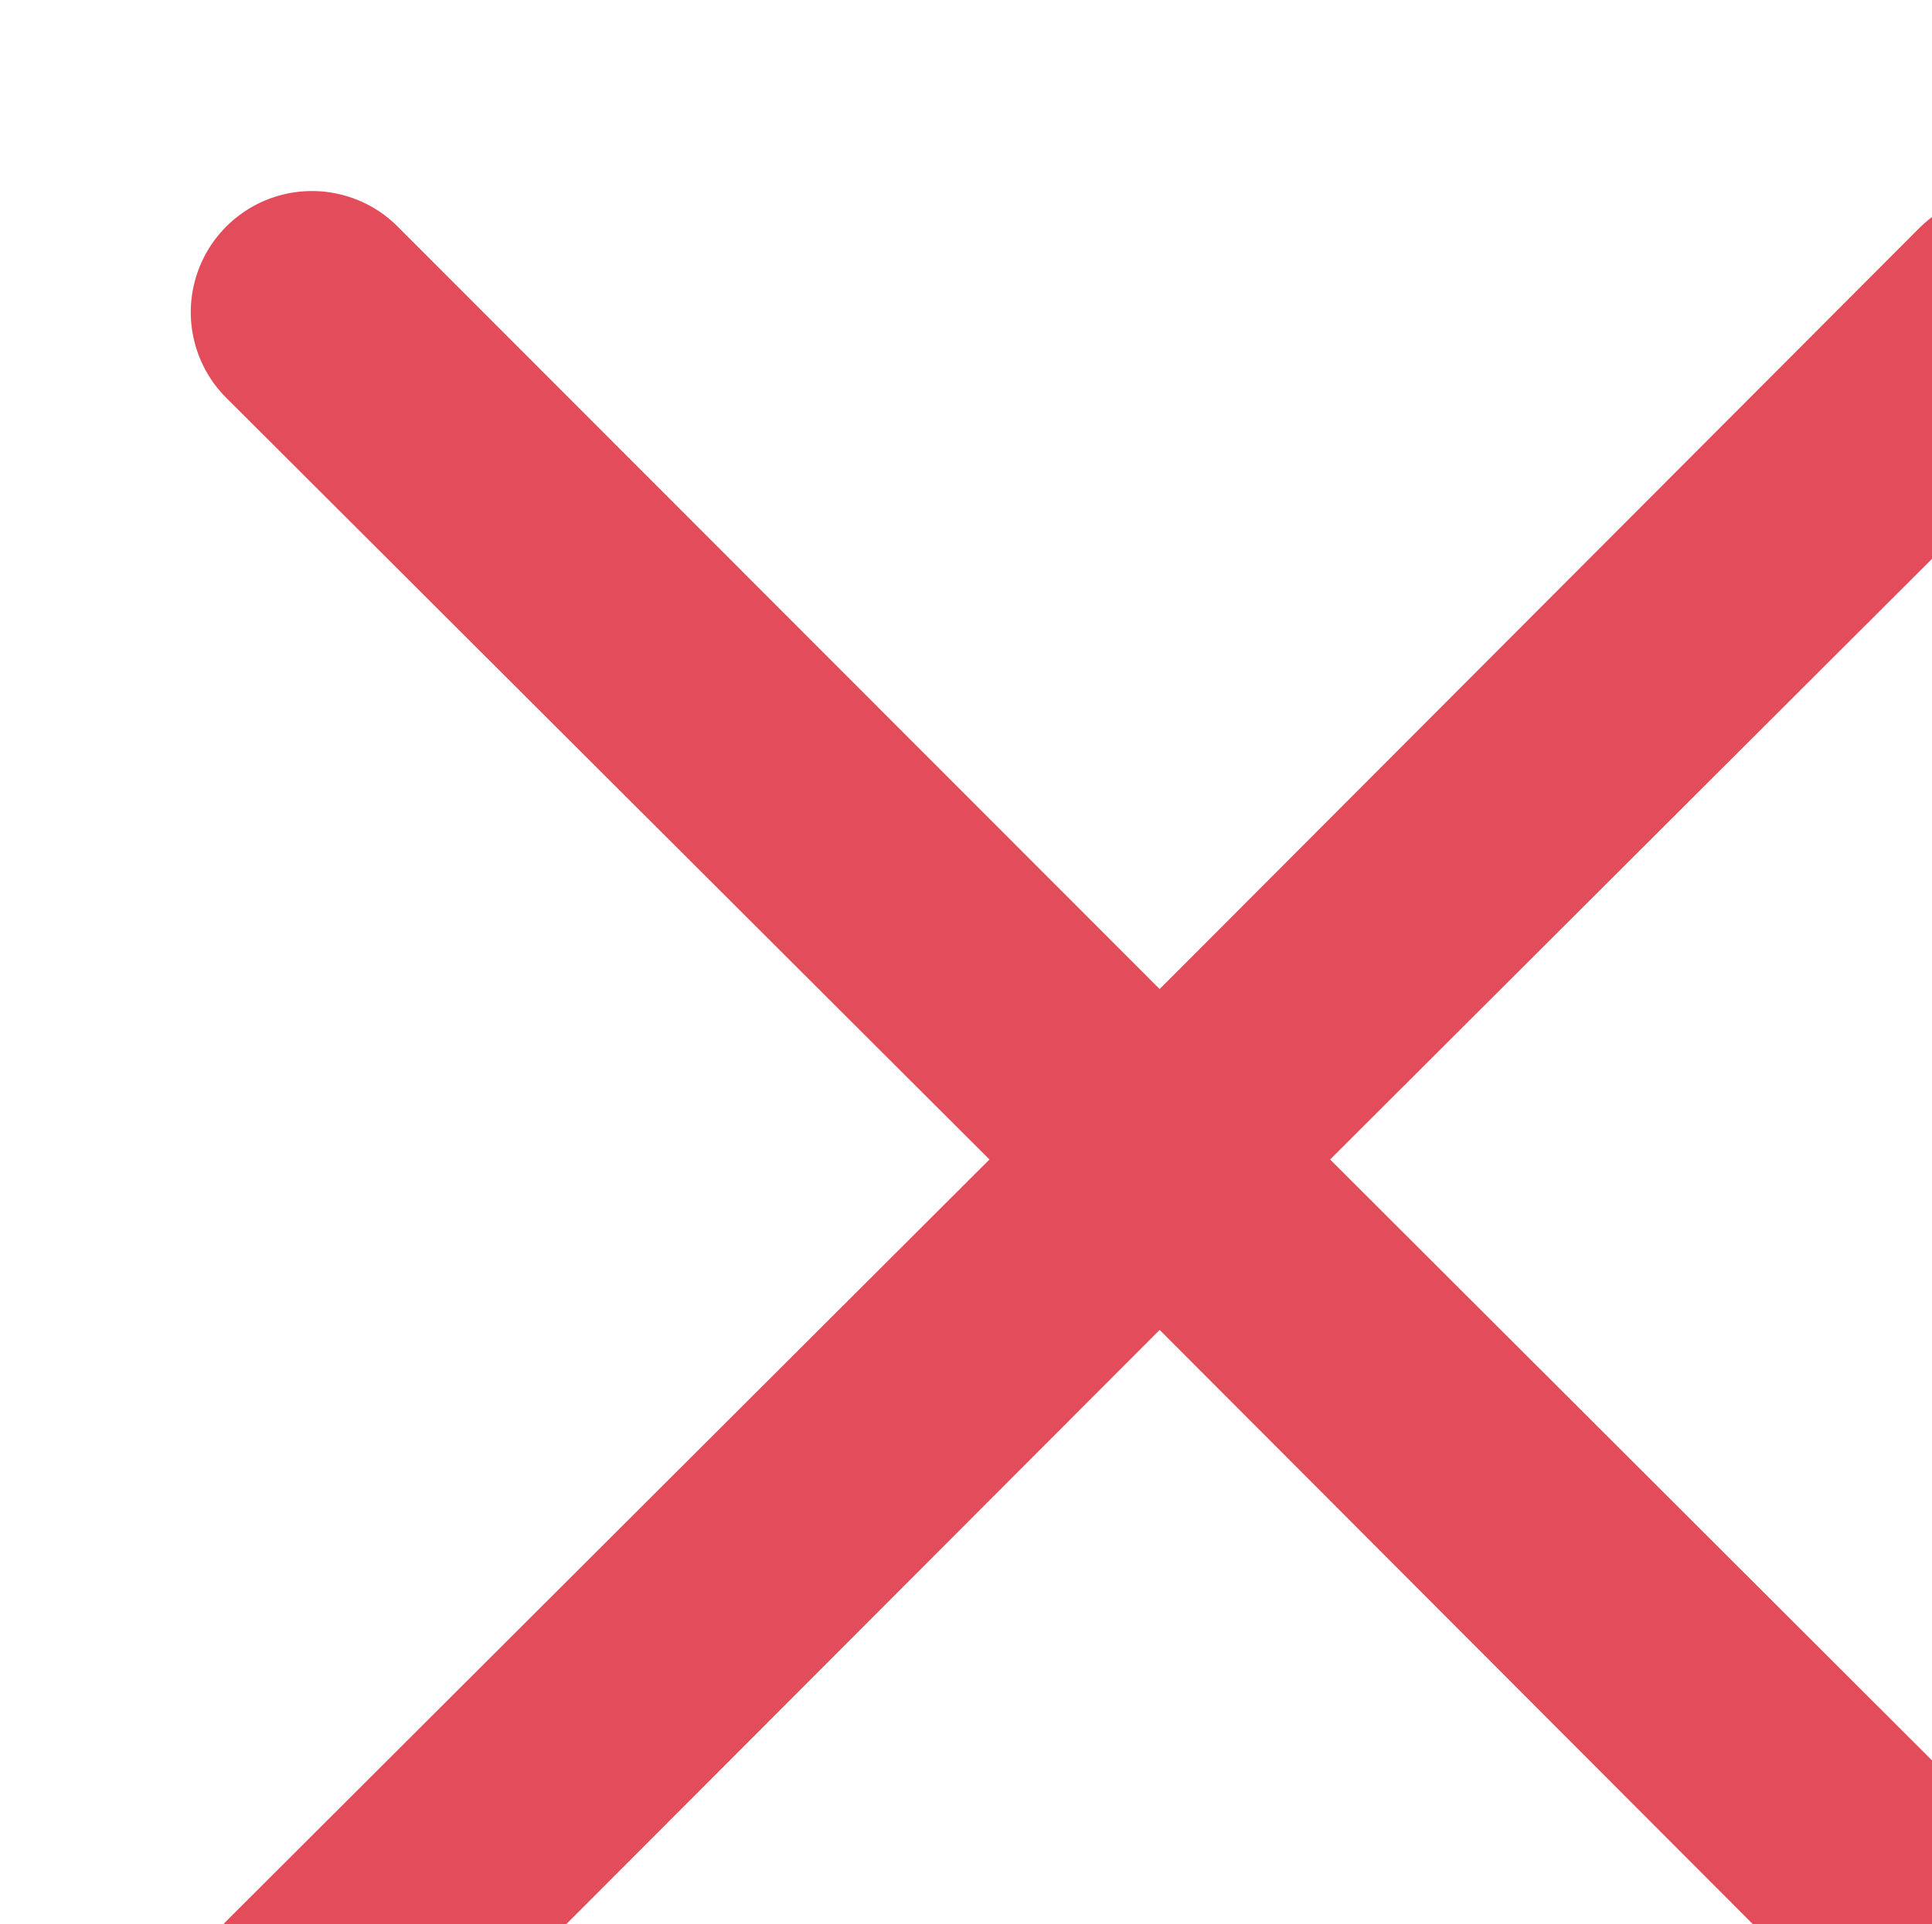
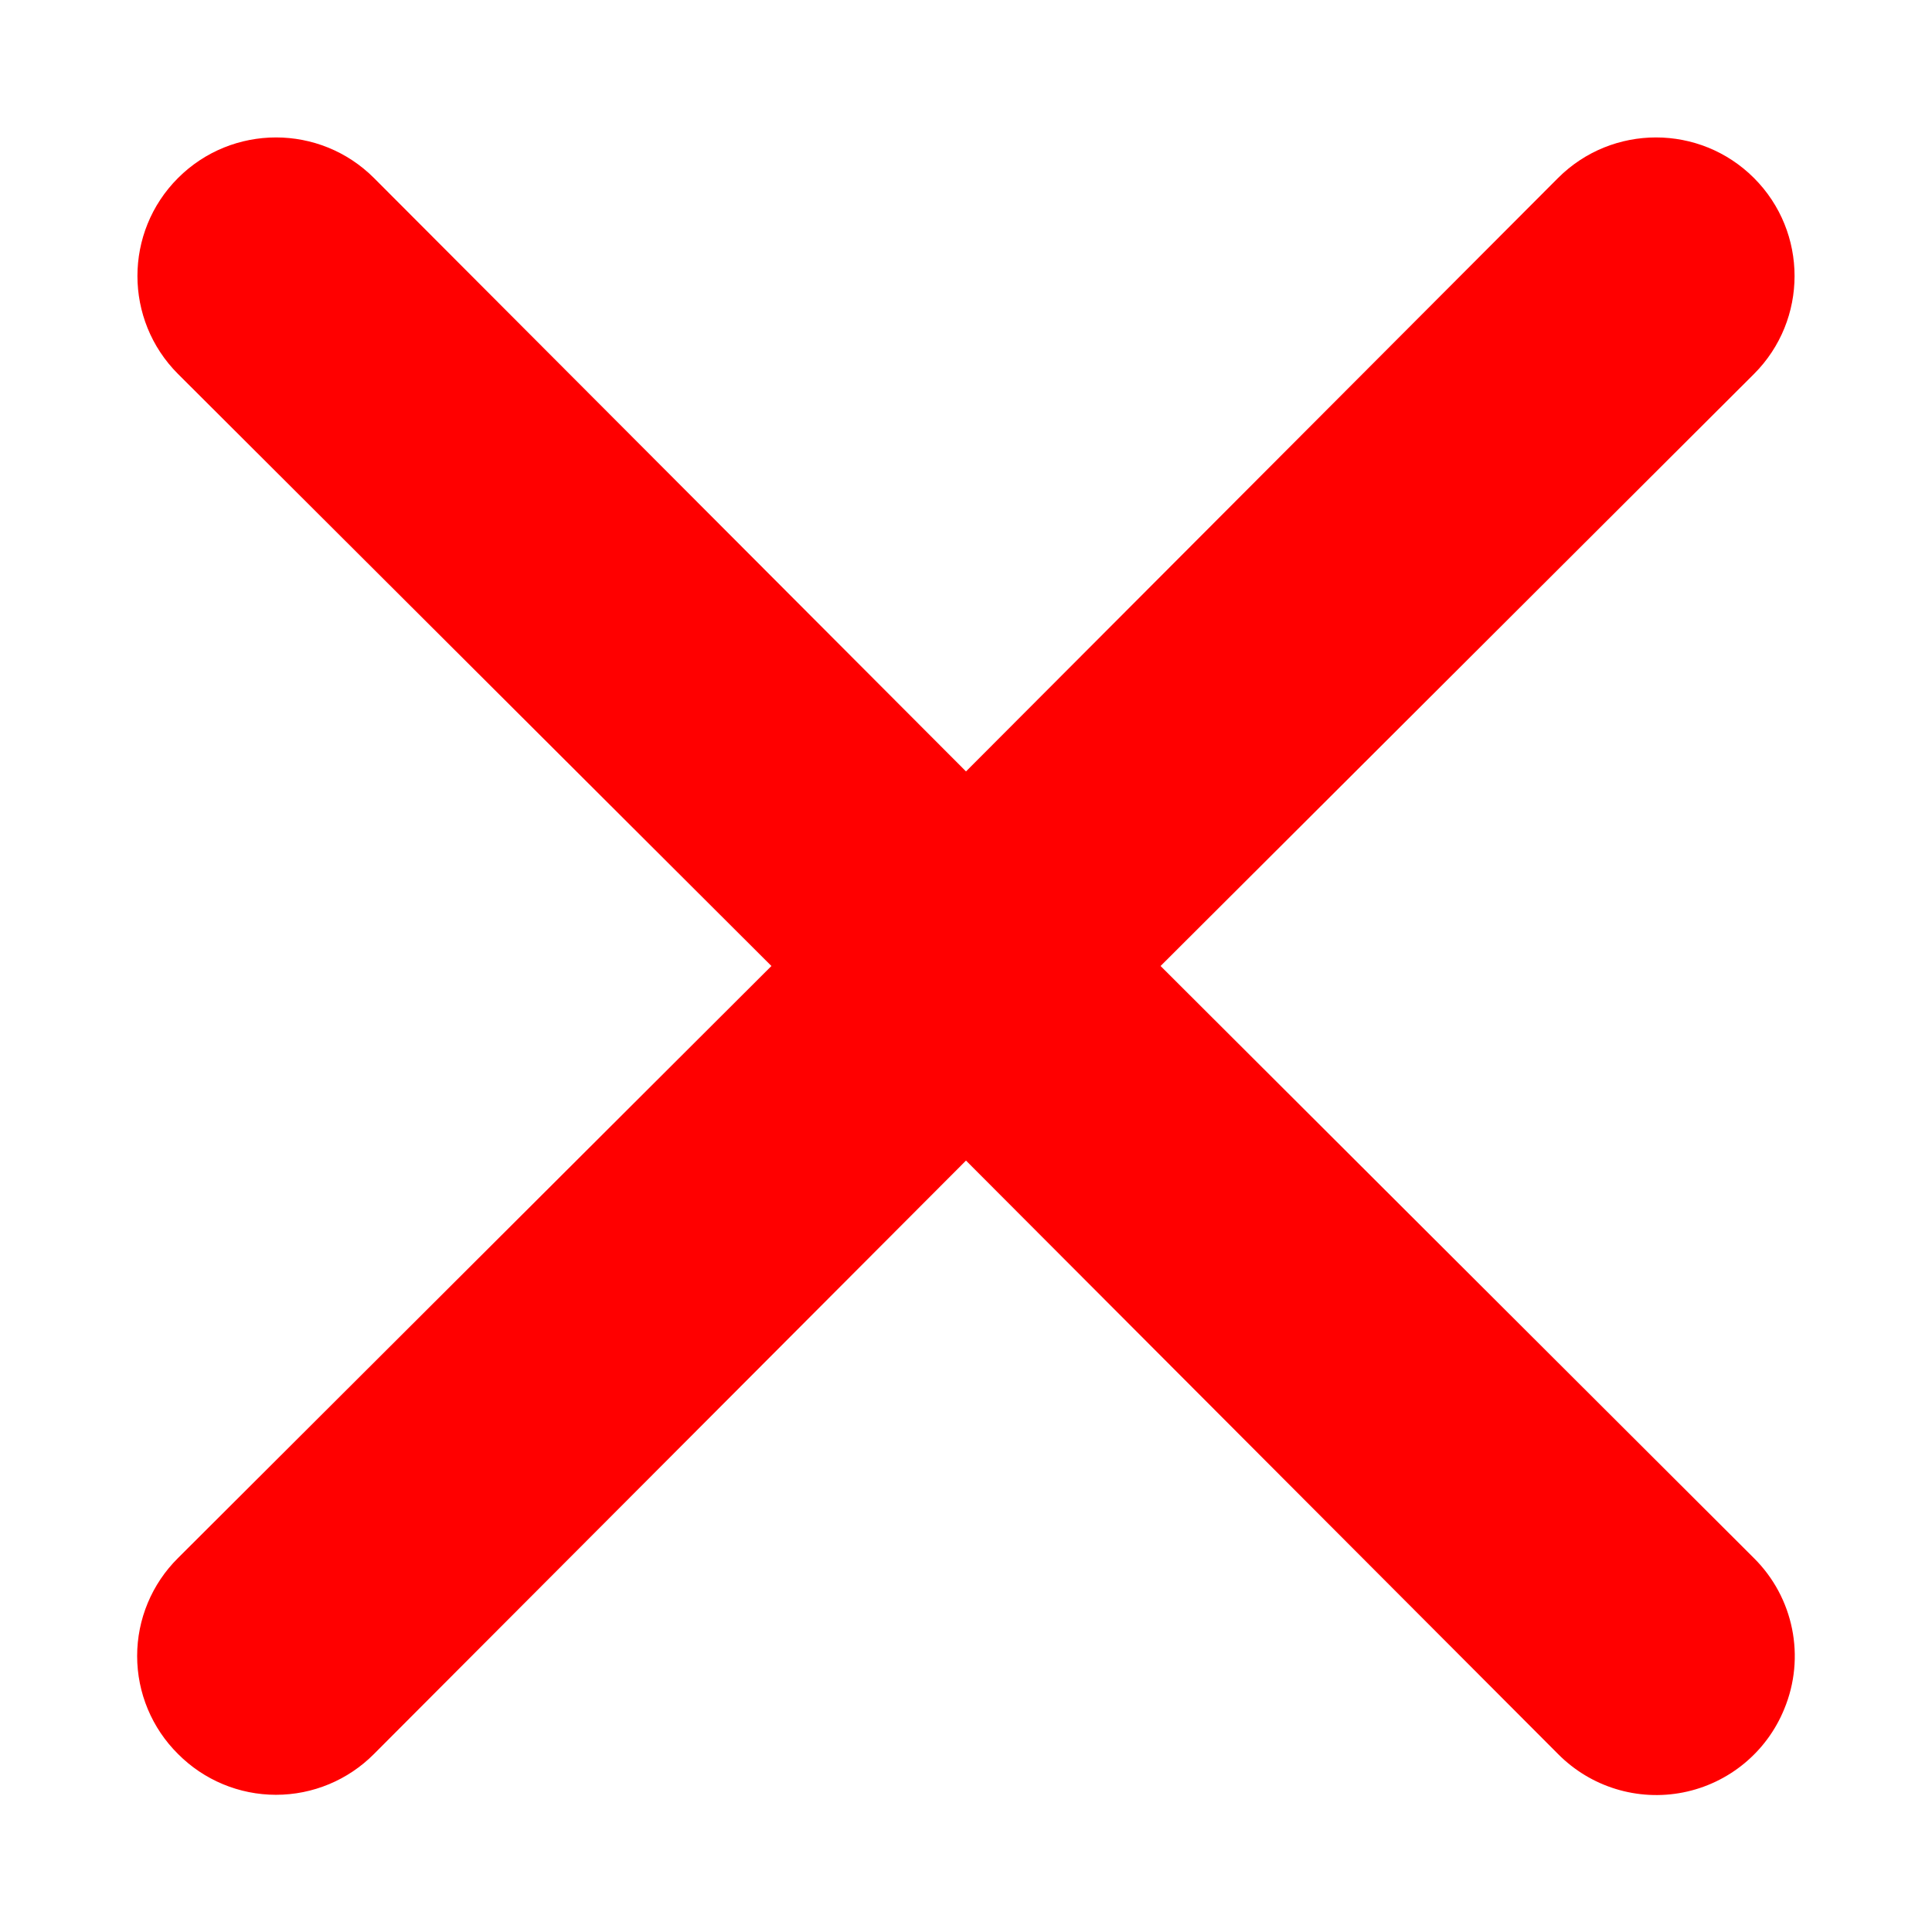
- <svg xmlns="http://www.w3.org/2000/svg" fill="none">
-   <path d="m4.588 4 2.625-2.62A.418.418 0 0 0 6.62.787L4 3.412 1.378.788a.418.418 0 1 0-.591.591L3.413 4 .788 6.62a.417.417 0 0 0 .135.684.417.417 0 0 0 .456-.091L4 4.588l2.62 2.625a.417.417 0 0 0 .716-.296.417.417 0 0 0-.123-.296L4.588 4Z" fill="#E34D5B" />
+ <svg xmlns="http://www.w3.org/2000/svg" width="14" height="14" fill="none">
+   <path fill="red" d="m8.41 7 4.3-4.29a1.004 1.004 0 0 0-1.42-1.42L7 5.59l-4.29-4.3a1.004 1.004 0 1 0-1.42 1.42L5.59 7l-4.3 4.29a.999.999 0 0 0 0 1.42 1 1 0 0 0 1.42 0L7 8.41l4.29 4.3a1.001 1.001 0 0 0 1.639-.325 1 1 0 0 0-.22-1.095L8.41 7Z" />
</svg>
